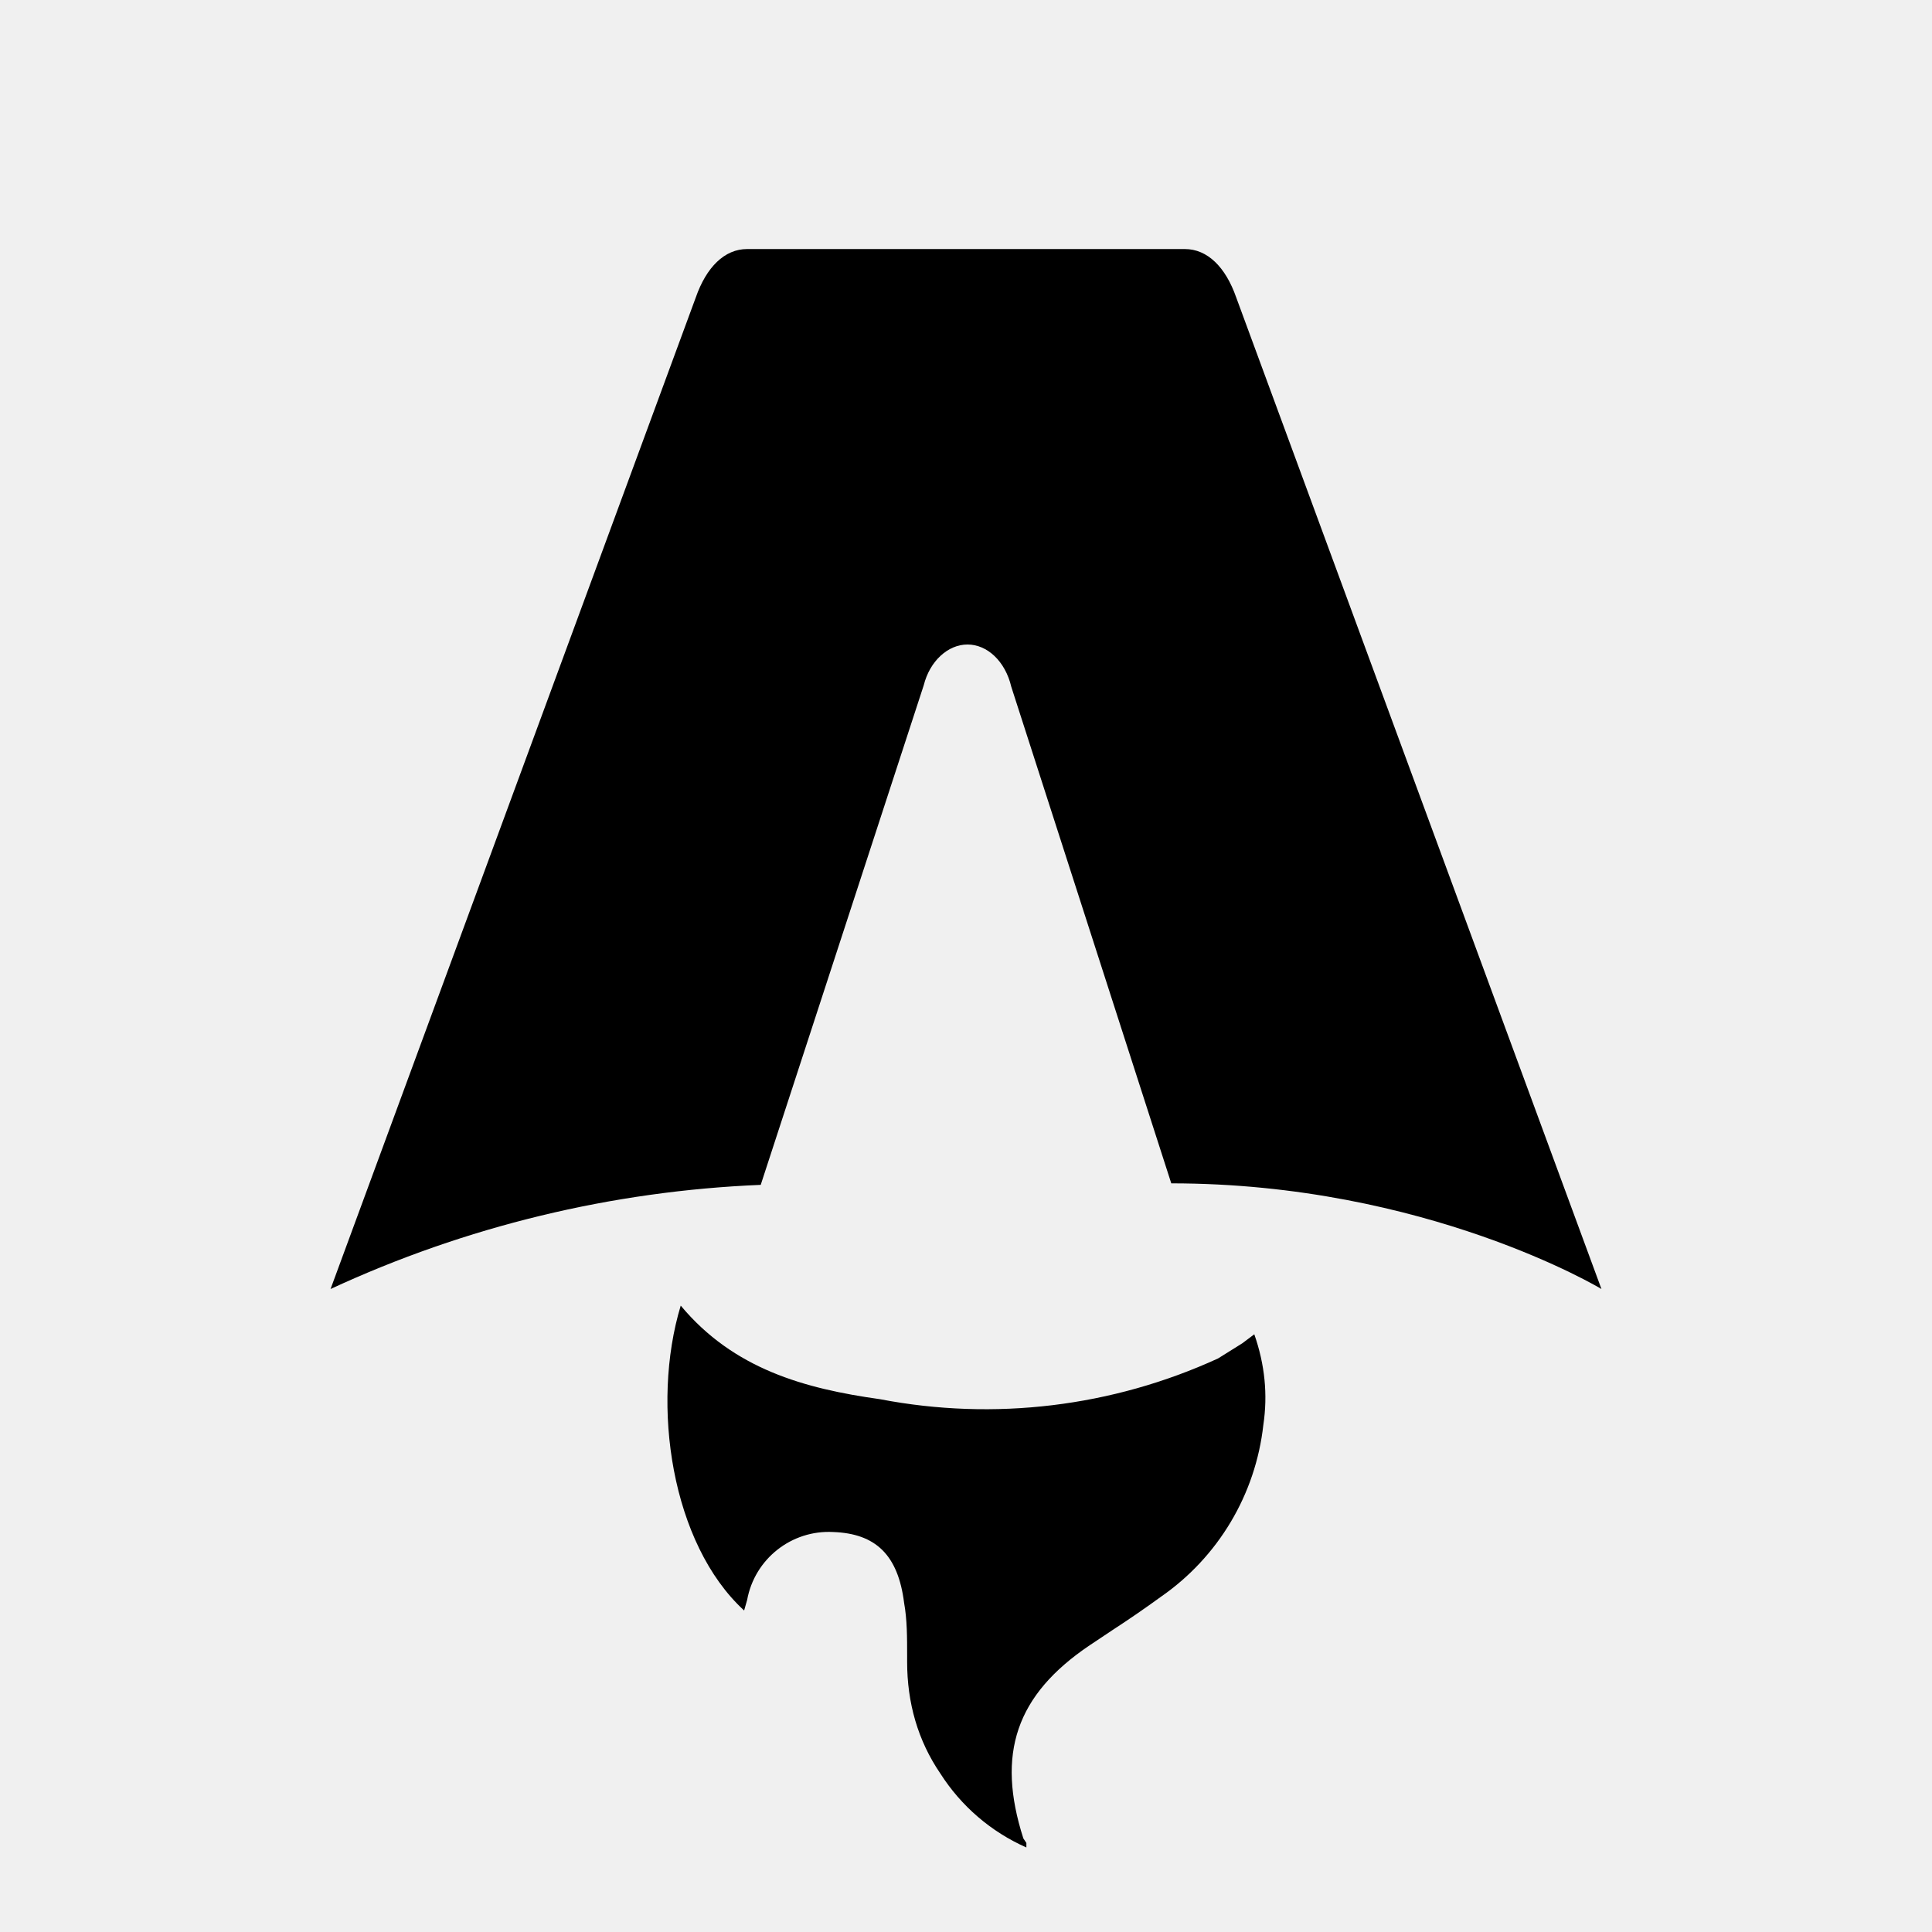
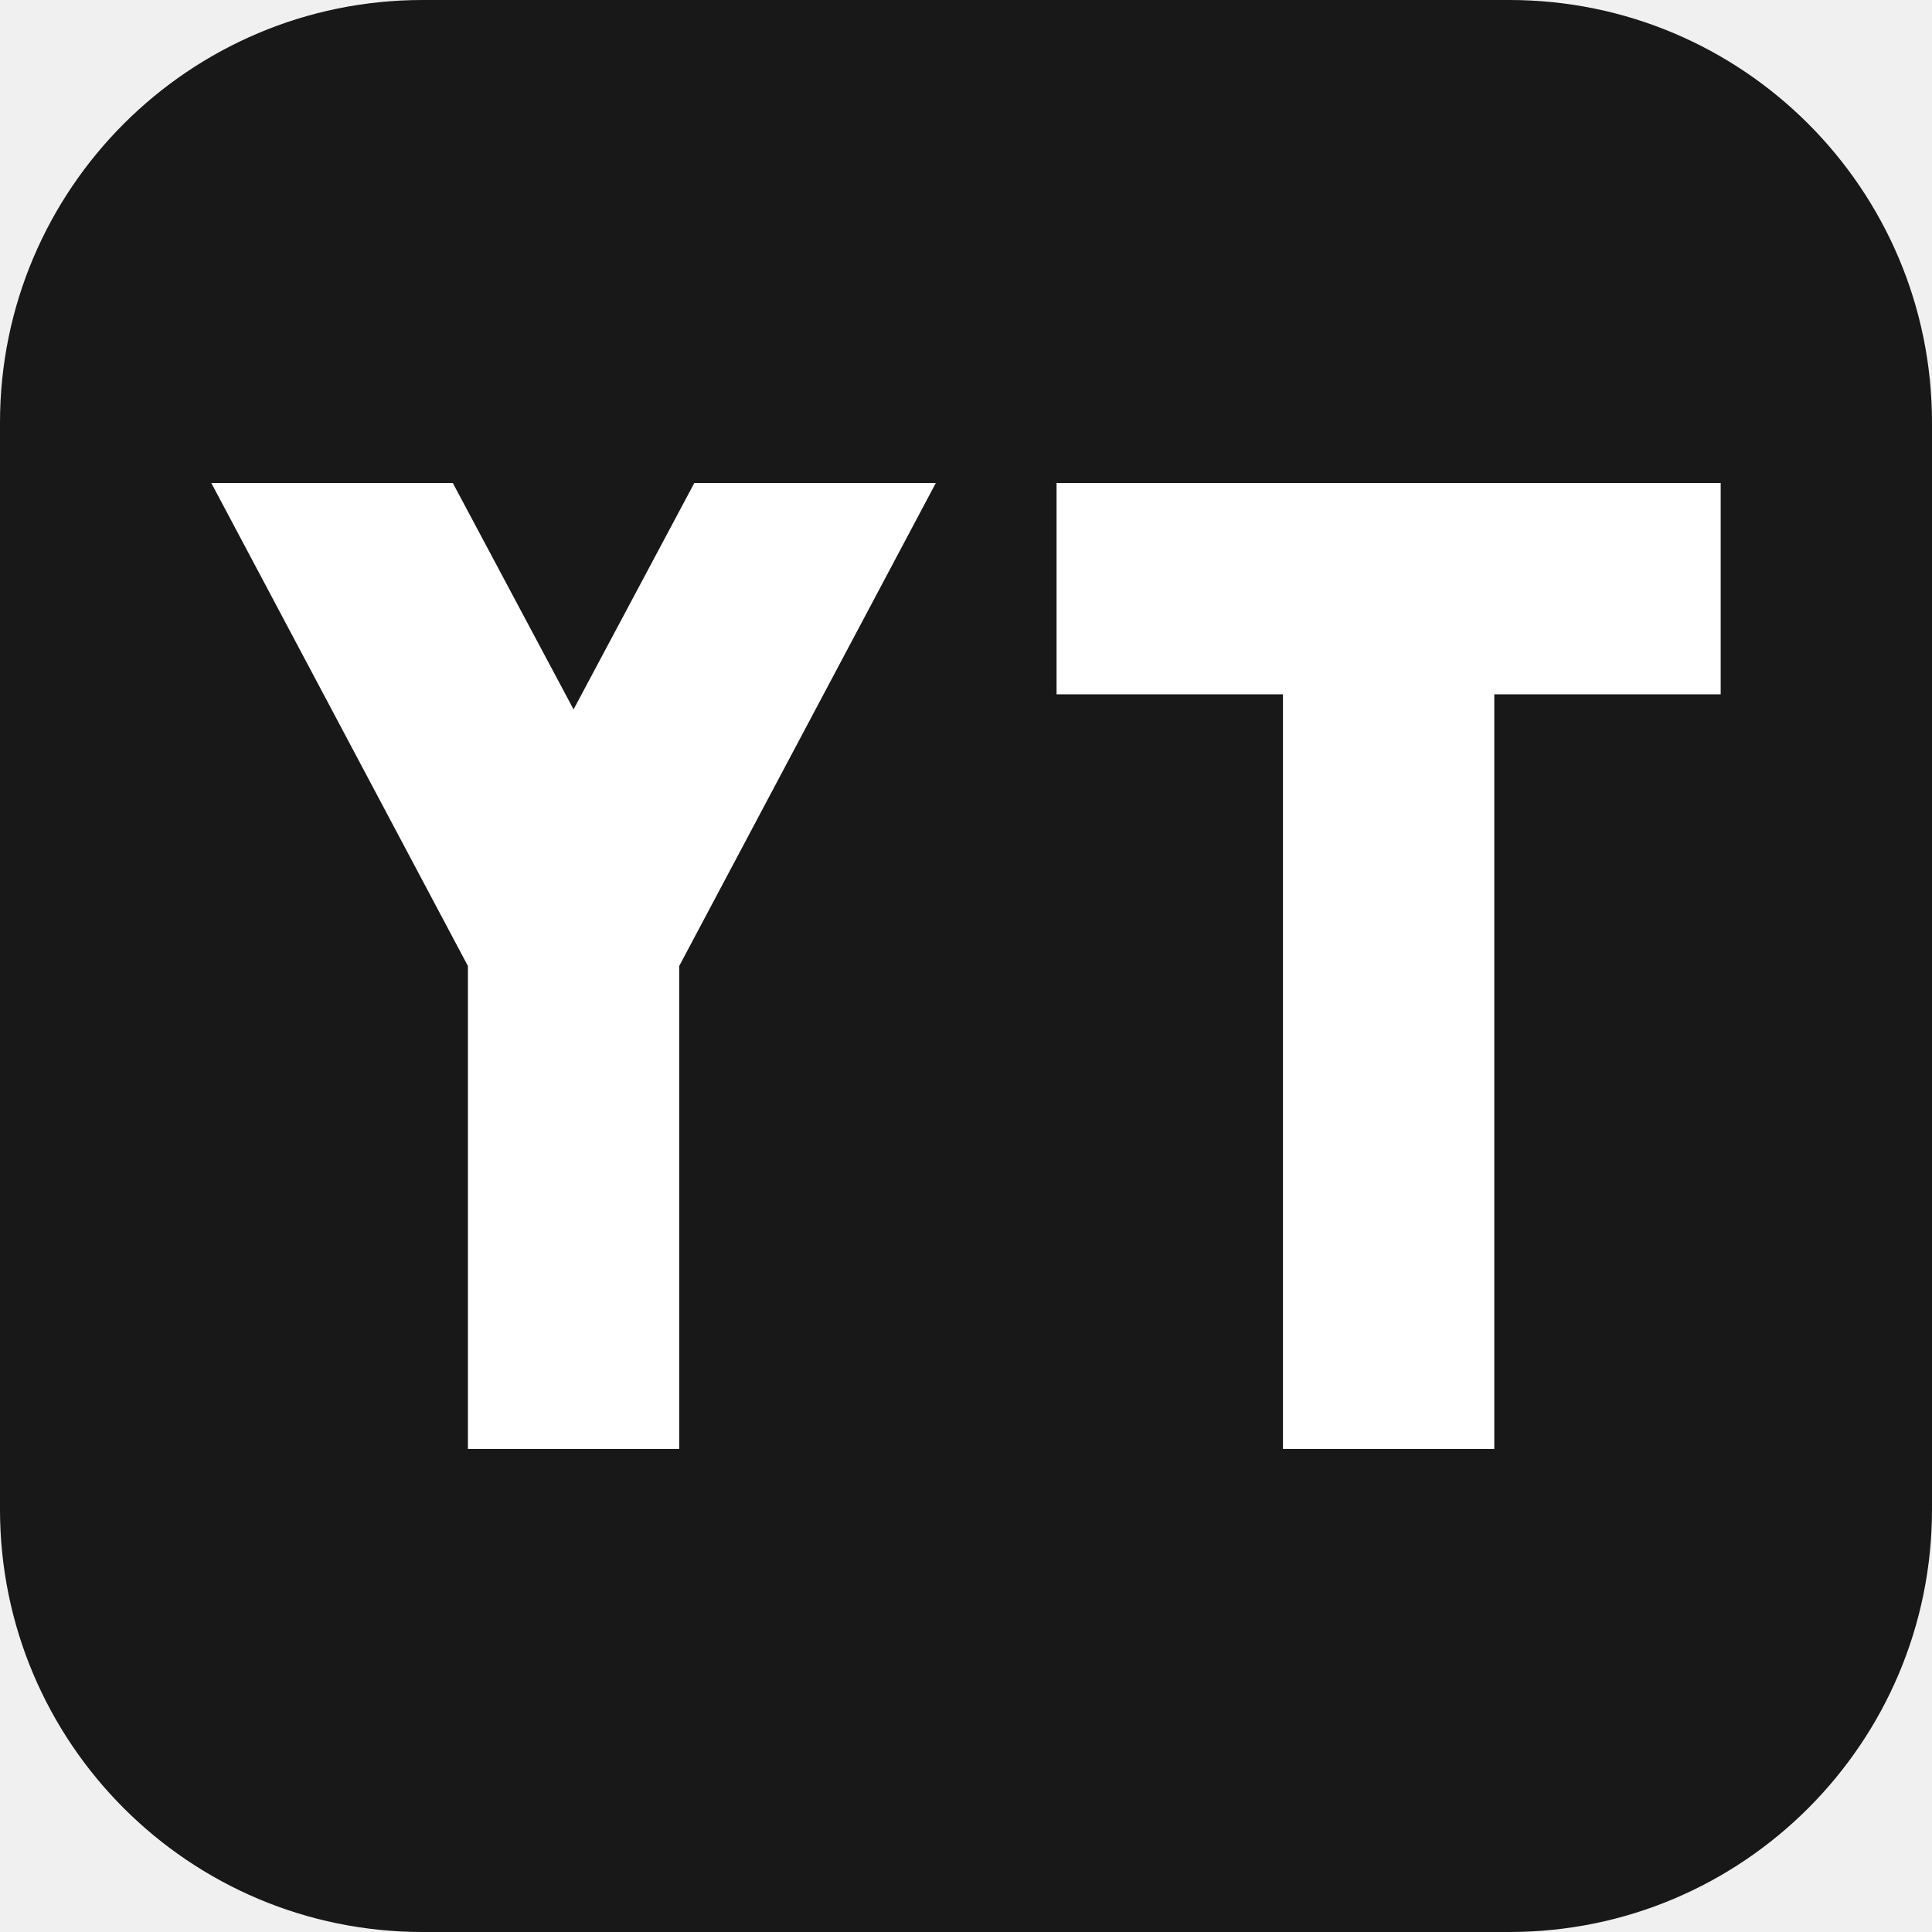
- <svg xmlns="http://www.w3.org/2000/svg" fill="none" viewBox="0 0 128 128">
-   <path d="M50.4 78.5a75.1 75.1 0 0 0-28.5 6.9l24.2-65.7c.7-2 1.9-3.2 3.4-3.2h29c1.5 0 2.7 1.2 3.4 3.2l24.2 65.7s-11.6-7-28.5-7L67 45.5c-.4-1.7-1.6-2.8-2.9-2.8-1.3 0-2.5 1.1-2.9 2.7L50.4 78.5Zm-1.1 28.2Zm-4.2-20.2c-2 6.6-.6 15.8 4.2 20.2a17.5 17.5 0 0 1 .2-.7 5.5 5.5 0 0 1 5.7-4.5c2.8.1 4.3 1.5 4.7 4.7.2 1.1.2 2.3.2 3.5v.4c0 2.7.7 5.2 2.2 7.4a13 13 0 0 0 5.7 4.9v-.3l-.2-.3c-1.8-5.6-.5-9.5 4.4-12.8l1.5-1a73 73 0 0 0 3.2-2.2 16 16 0 0 0 6.8-11.4c.3-2 .1-4-.6-6l-.8.6-1.6 1a37 37 0 0 1-22.4 2.7c-5-.7-9.7-2-13.2-6.2Z" />
-   <style>
-         path { fill: #000; }
-         @media (prefers-color-scheme: dark) {
-             path { fill: #FFF; }
-         }
-     </style>
+ <svg xmlns="http://www.w3.org/2000/svg" viewBox="0 0 64 64">
+   <rect width="64" height="64" rx="14" fill="#181818" />
+   <path fill="#ffffff" d="M7 16h8l4 7.5 4-7.5h8l-8.5 16v16h-7V32zM35 16h22v7h-7.5v25h-7V23H35z" />
</svg>
